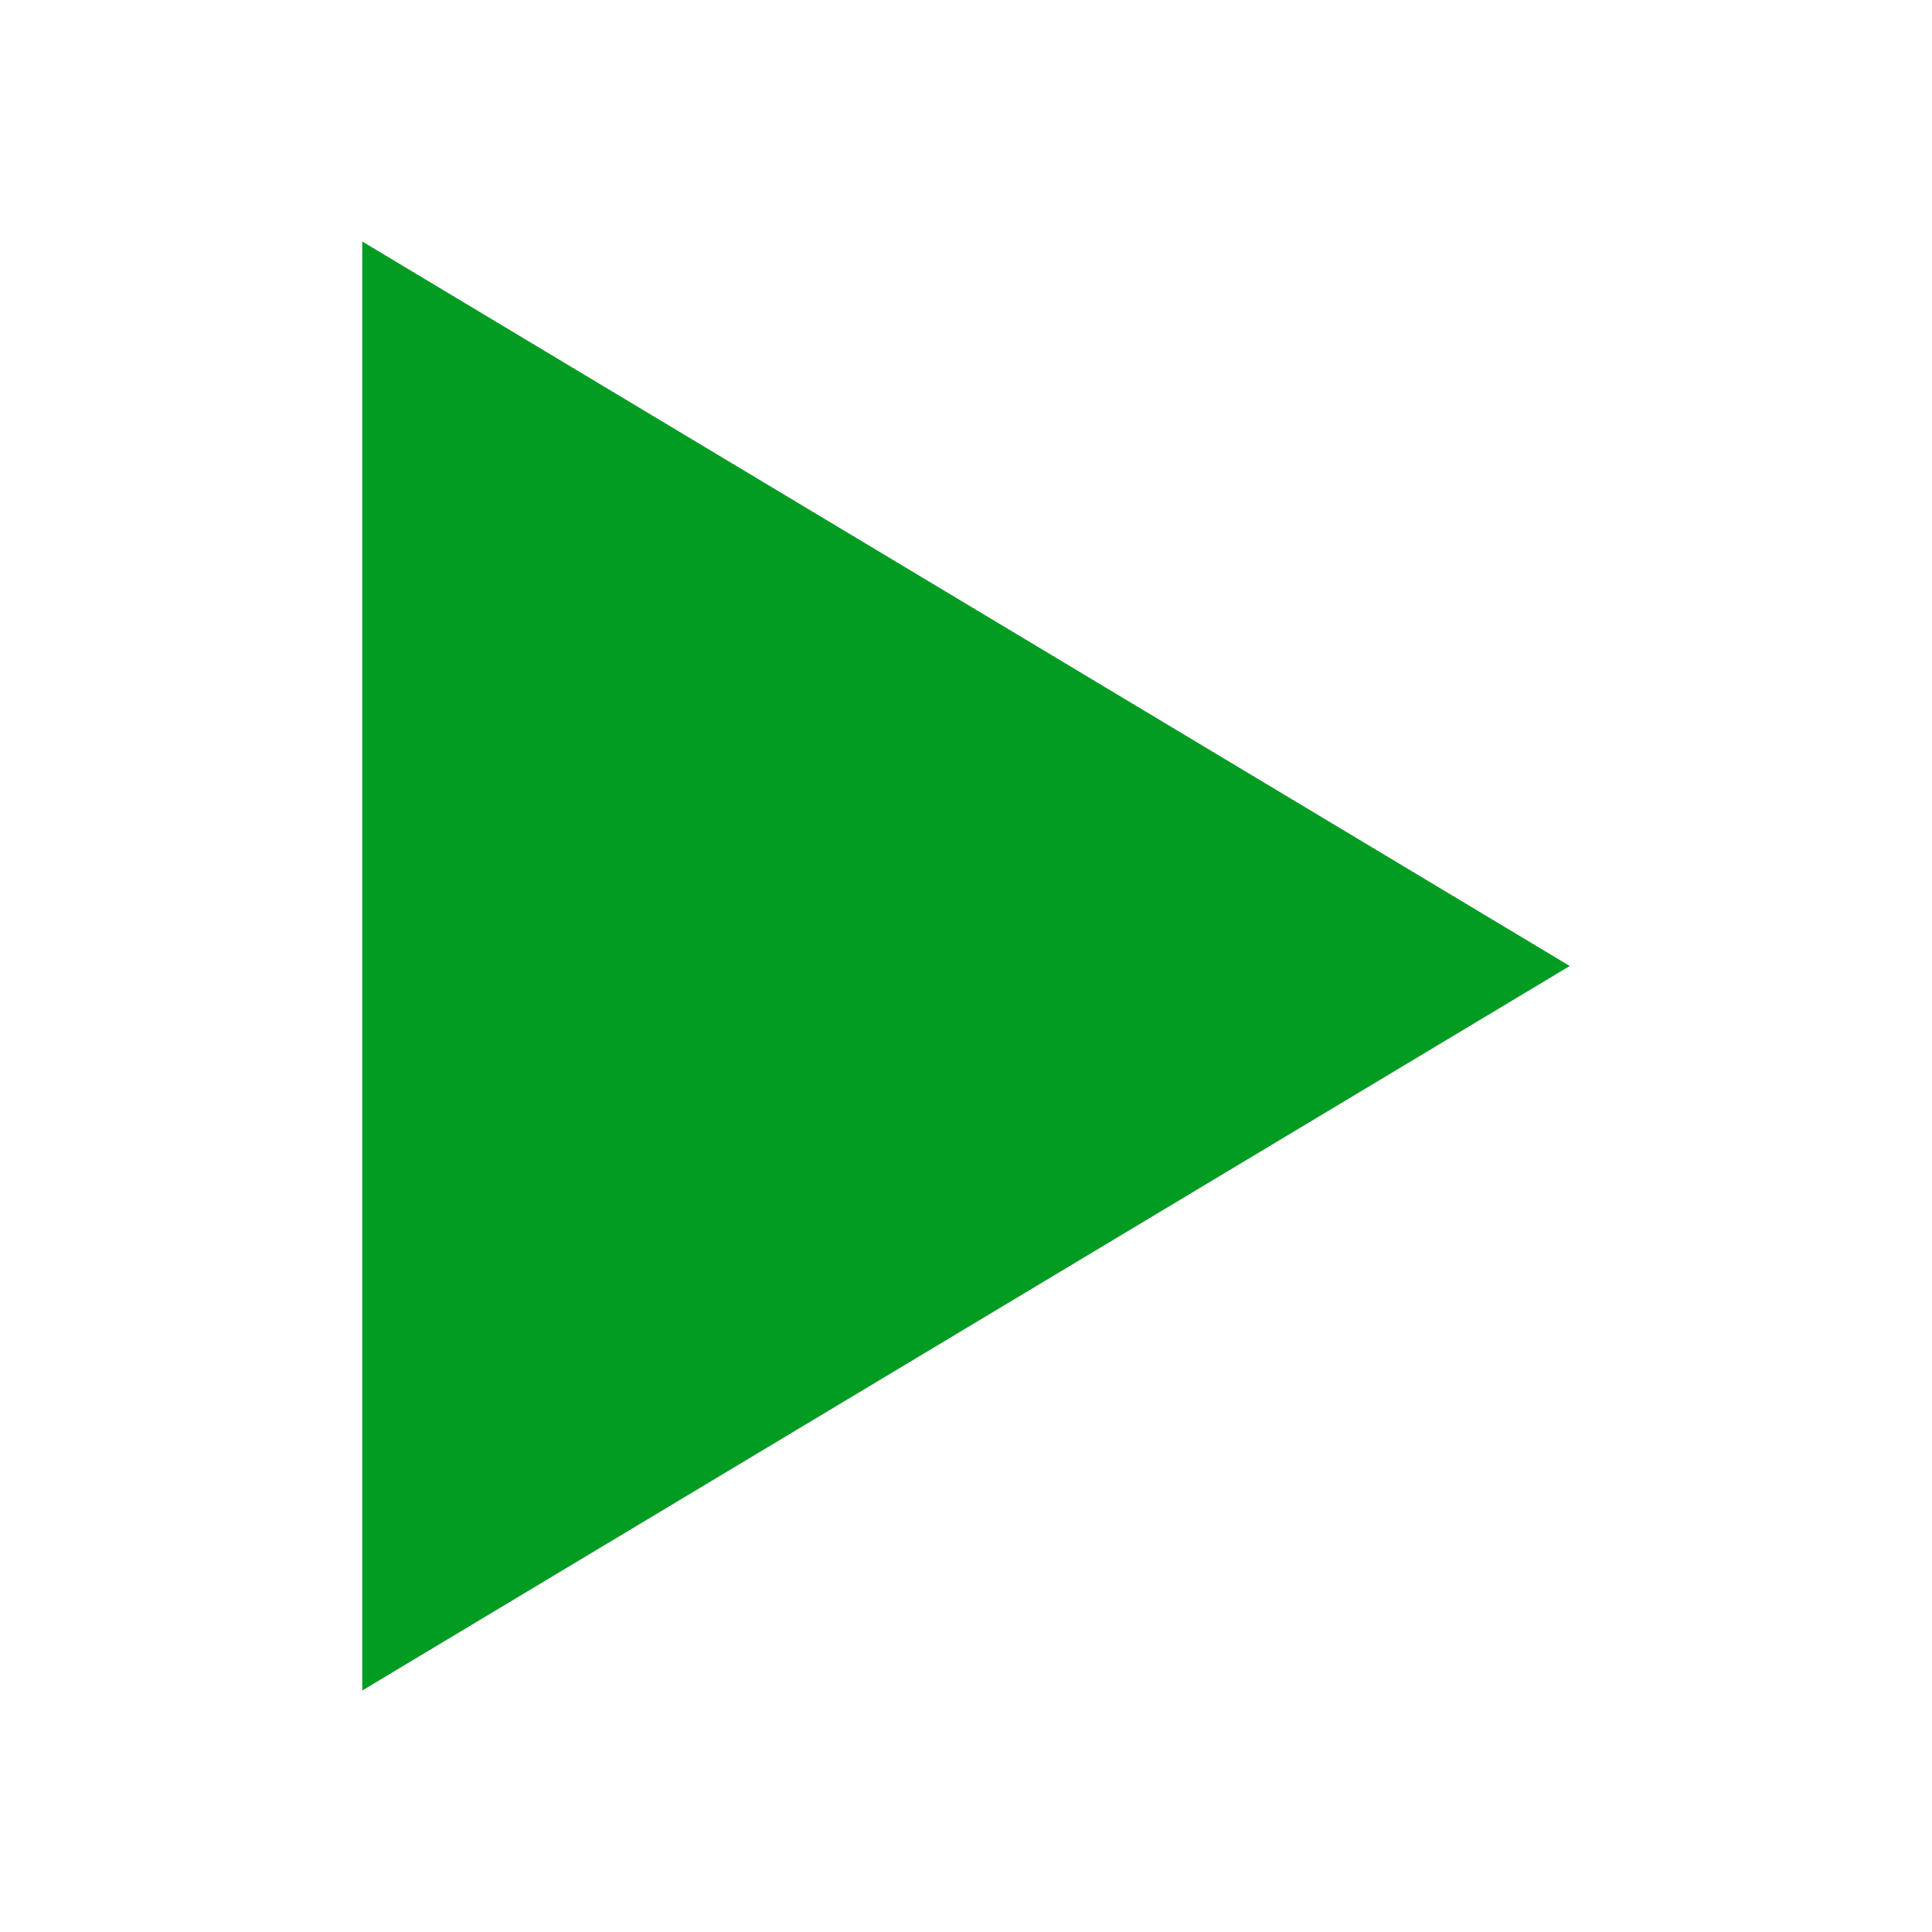
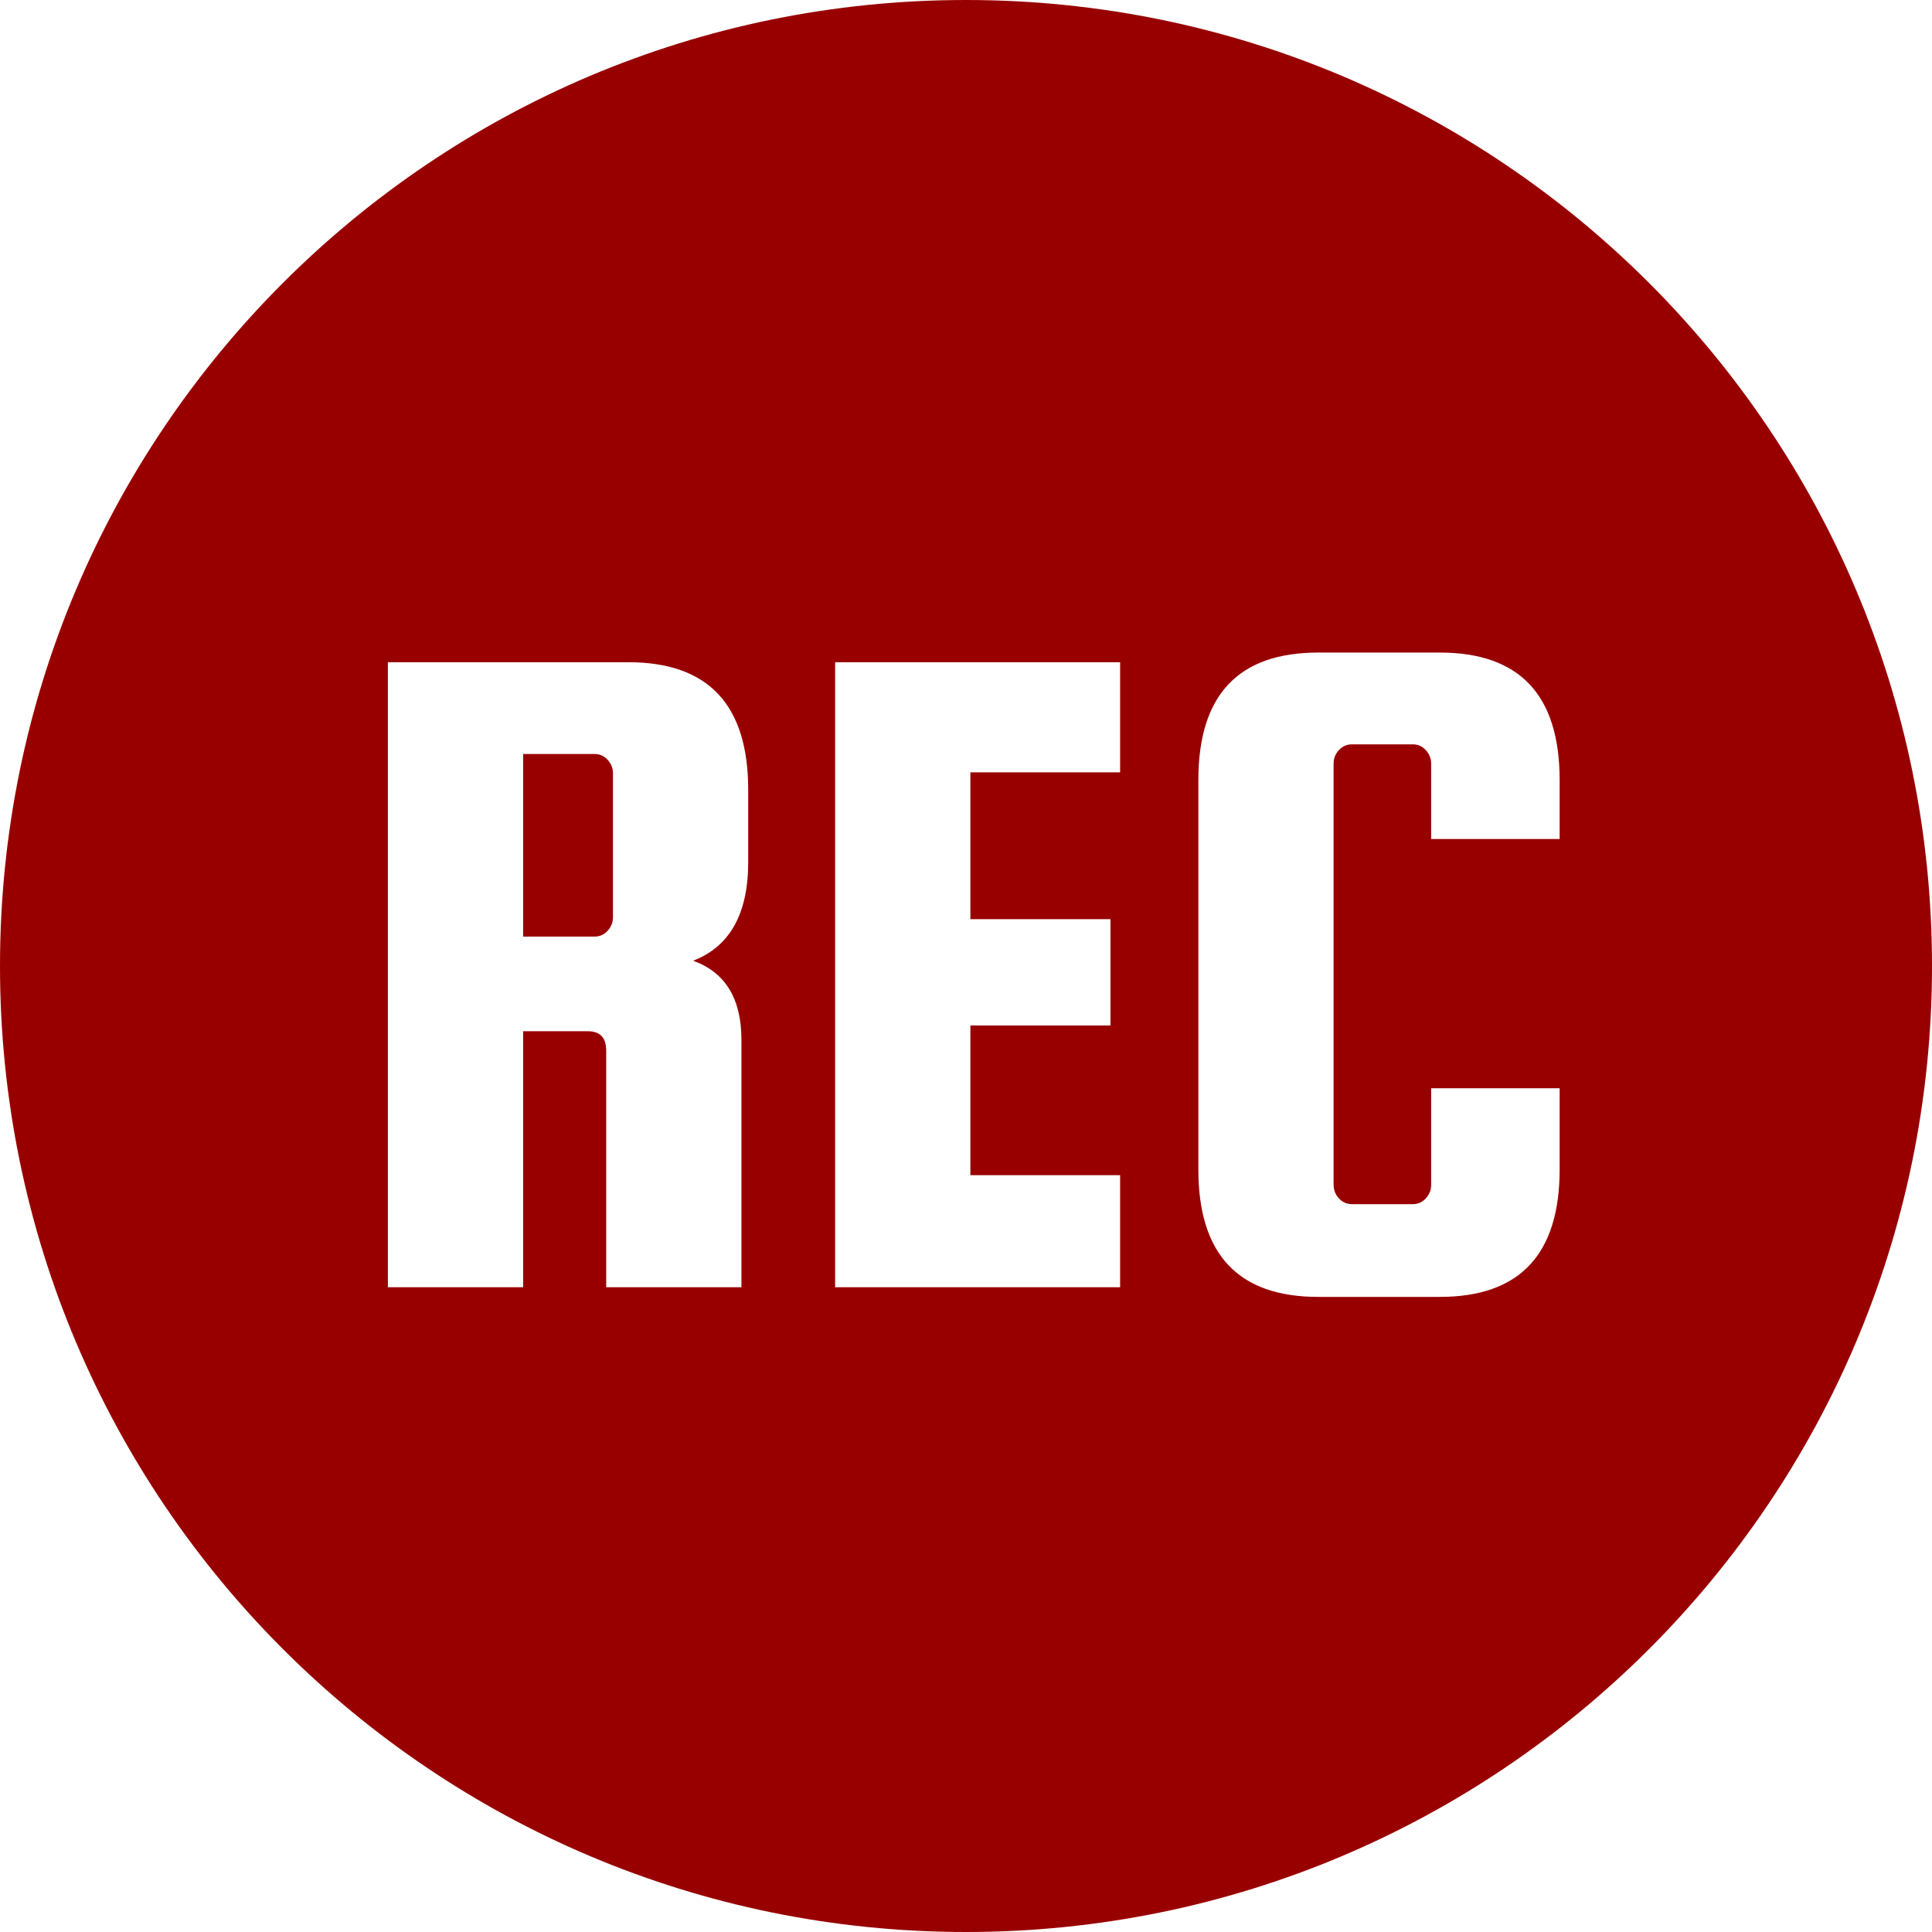
- <svg xmlns="http://www.w3.org/2000/svg" viewBox="-6 -4 32 32">
-   <g id="Layer_1" transform="translate(-6, -4)">
-     <g id="Next">
-       <polygon points="6,4 6,28 26,16  " fill="#039C23" class="Green" />
-     </g>
+ <svg xmlns="http://www.w3.org/2000/svg" style="isolation:isolate" viewBox="400 329 30 30" width="30" height="30">
+   <defs>
+     <clipPath id="_clipPath_oUhKU1DNNoywdMBtq70WhJaf4ljYUsj3">
+       <rect x="400" y="329" width="30" height="30" />
+     </clipPath>
+   </defs>
+   <g clip-path="url(#_clipPath_oUhKU1DNNoywdMBtq70WhJaf4ljYUsj3)">
+     <circle vector-effect="non-scaling-stroke" cx="415" cy="344" r="15" fill="rgb(152,0,0)" />
+     <path d=" M 409.128 345.013 L 408.123 345.013 L 408.123 348.988 L 406.023 348.988 L 406.023 339.283 L 409.758 339.283 L 409.758 339.283 Q 411.618 339.283 411.618 341.263 L 411.618 341.263 L 411.618 342.388 L 411.618 342.388 Q 411.618 343.588 410.763 343.918 L 410.763 343.918 L 410.763 343.918 Q 411.513 344.188 411.513 345.148 L 411.513 345.148 L 411.513 348.988 L 409.413 348.988 L 409.413 345.313 L 409.413 345.313 Q 409.413 345.013 409.128 345.013 L 409.128 345.013 L 409.128 345.013 Z  M 409.233 340.708 L 408.123 340.708 L 408.123 343.543 L 409.233 343.543 L 409.233 343.543 Q 409.353 343.543 409.435 343.453 L 409.435 343.453 L 409.435 343.453 Q 409.518 343.363 409.518 343.243 L 409.518 343.243 L 409.518 341.008 L 409.518 341.008 Q 409.518 340.888 409.435 340.798 L 409.435 340.798 L 409.435 340.798 Q 409.353 340.708 409.233 340.708 L 409.233 340.708 L 409.233 340.708 Z  M 415.068 344.923 L 415.068 347.248 L 417.393 347.248 L 417.393 348.988 L 412.968 348.988 L 412.968 339.283 L 417.393 339.283 L 417.393 340.993 L 415.068 340.993 L 415.068 343.273 L 417.243 343.273 L 417.243 344.923 L 415.068 344.923 L 415.068 344.923 Z  M 422.223 347.398 L 422.223 347.398 L 422.223 345.898 L 424.218 345.898 L 424.218 347.158 L 424.218 347.158 Q 424.218 349.138 422.358 349.138 L 422.358 349.138 L 420.468 349.138 L 420.468 349.138 Q 418.608 349.138 418.608 347.158 L 418.608 347.158 L 418.608 341.113 L 418.608 341.113 Q 418.608 339.133 420.468 339.133 L 420.468 339.133 L 422.358 339.133 L 422.358 339.133 Q 424.218 339.133 424.218 341.113 L 424.218 341.113 L 424.218 342.028 L 422.223 342.028 L 422.223 340.858 L 422.223 340.858 Q 422.223 340.738 422.14 340.648 L 422.14 340.648 L 422.14 340.648 Q 422.058 340.558 421.938 340.558 L 421.938 340.558 L 420.993 340.558 L 420.993 340.558 Q 420.873 340.558 420.79 340.648 L 420.79 340.648 L 420.79 340.648 Q 420.708 340.738 420.708 340.858 L 420.708 340.858 L 420.708 347.398 L 420.708 347.398 Q 420.708 347.518 420.79 347.608 L 420.79 347.608 L 420.79 347.608 Q 420.873 347.698 420.993 347.698 L 420.993 347.698 L 421.938 347.698 L 421.938 347.698 Q 422.058 347.698 422.14 347.608 L 422.14 347.608 L 422.14 347.608 Q 422.223 347.518 422.223 347.398 Z " fill="rgb(255,255,255)" />
  </g>
</svg>
